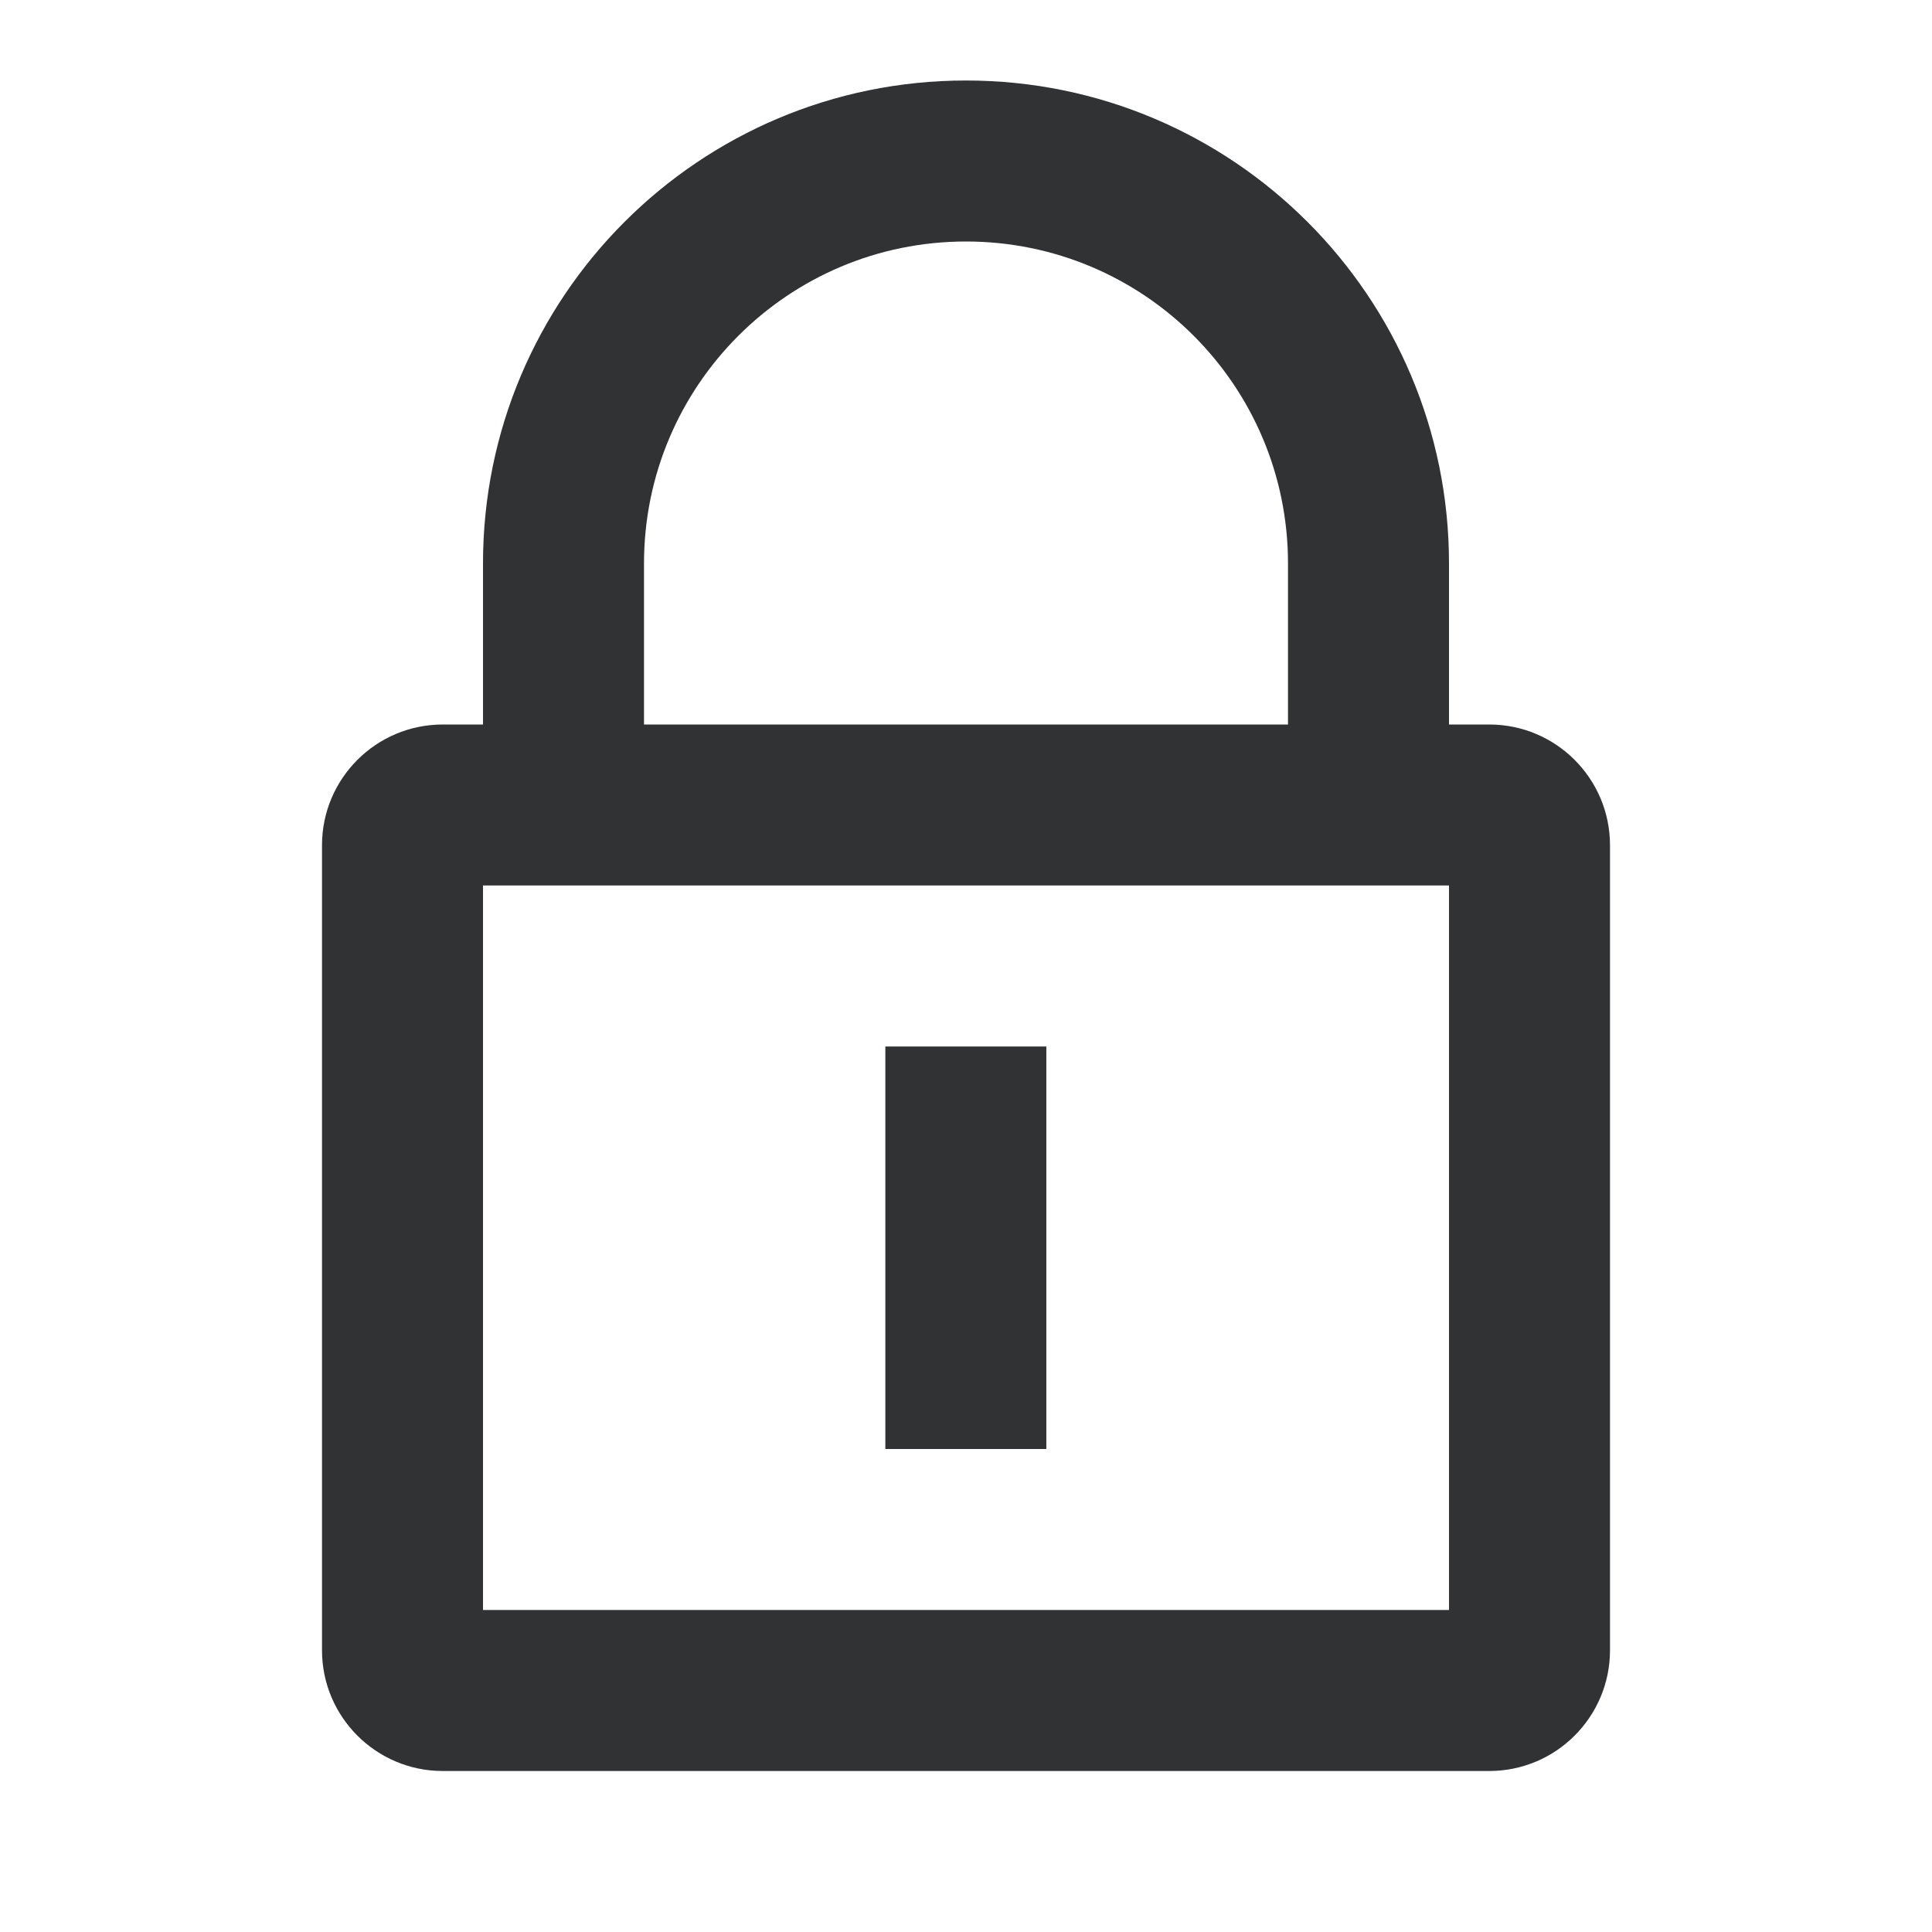
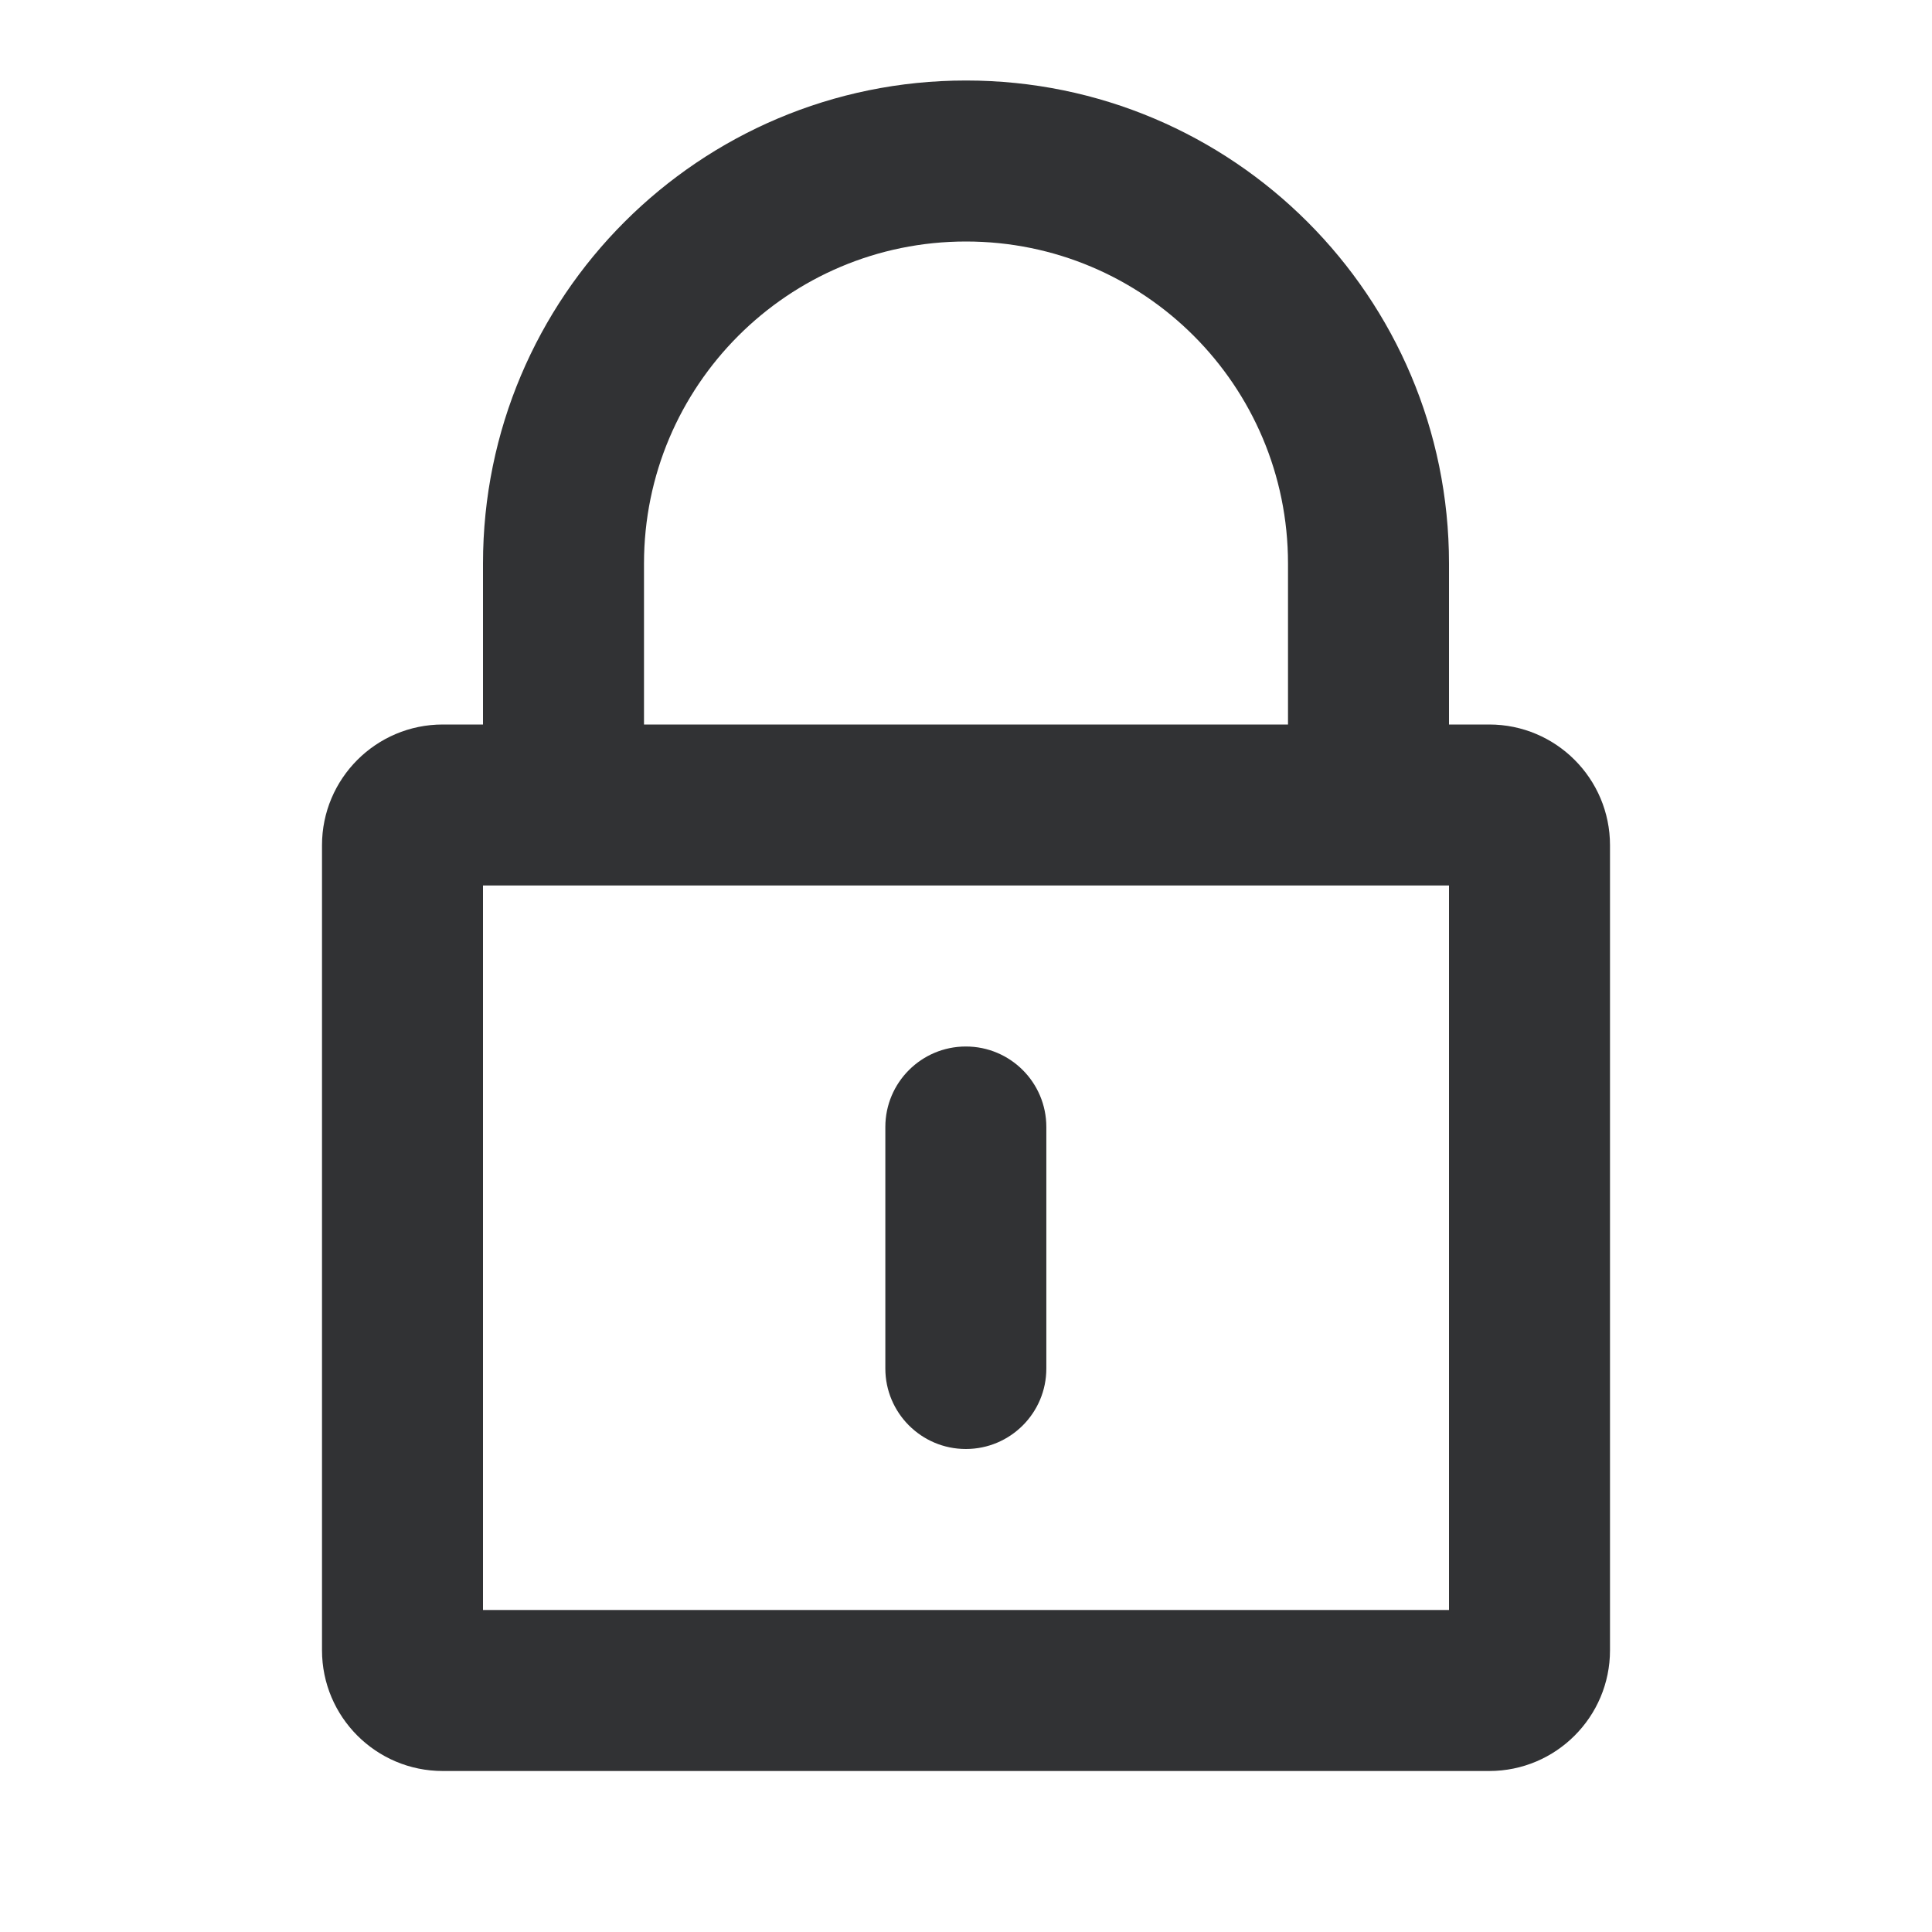
<svg xmlns="http://www.w3.org/2000/svg" width="24" height="24" viewBox="0 0 24 24" fill="none">
-   <path d="M10.998 18V13H12.998V18H10.998Z" fill="#313234" />
+   <path d="M11.998 18C11.446 18 10.998 17.552 10.998 17V14C10.998 13.448 11.446 13 11.998 13C12.551 13 12.998 13.448 12.998 14V17C12.998 17.552 12.551 18 11.998 18Z" fill="#313234" />
  <path fill-rule="evenodd" clip-rule="evenodd" d="M5.5 9H6V7C6 3.686 8.686 1 12 1C15.314 1 18 3.686 18 7V9H18.5C19.328 9 20 9.672 20 10.5V20.5C20 21.328 19.328 22 18.5 22H5.5C4.672 22 4 21.328 4 20.5V10.5C4 9.672 4.672 9 5.5 9ZM16 7V9H8V7C8 4.791 9.791 3 12 3C14.21 3 16 4.79 16 7ZM18 11V20H6V11H18Z" fill="#313234" />
</svg>
